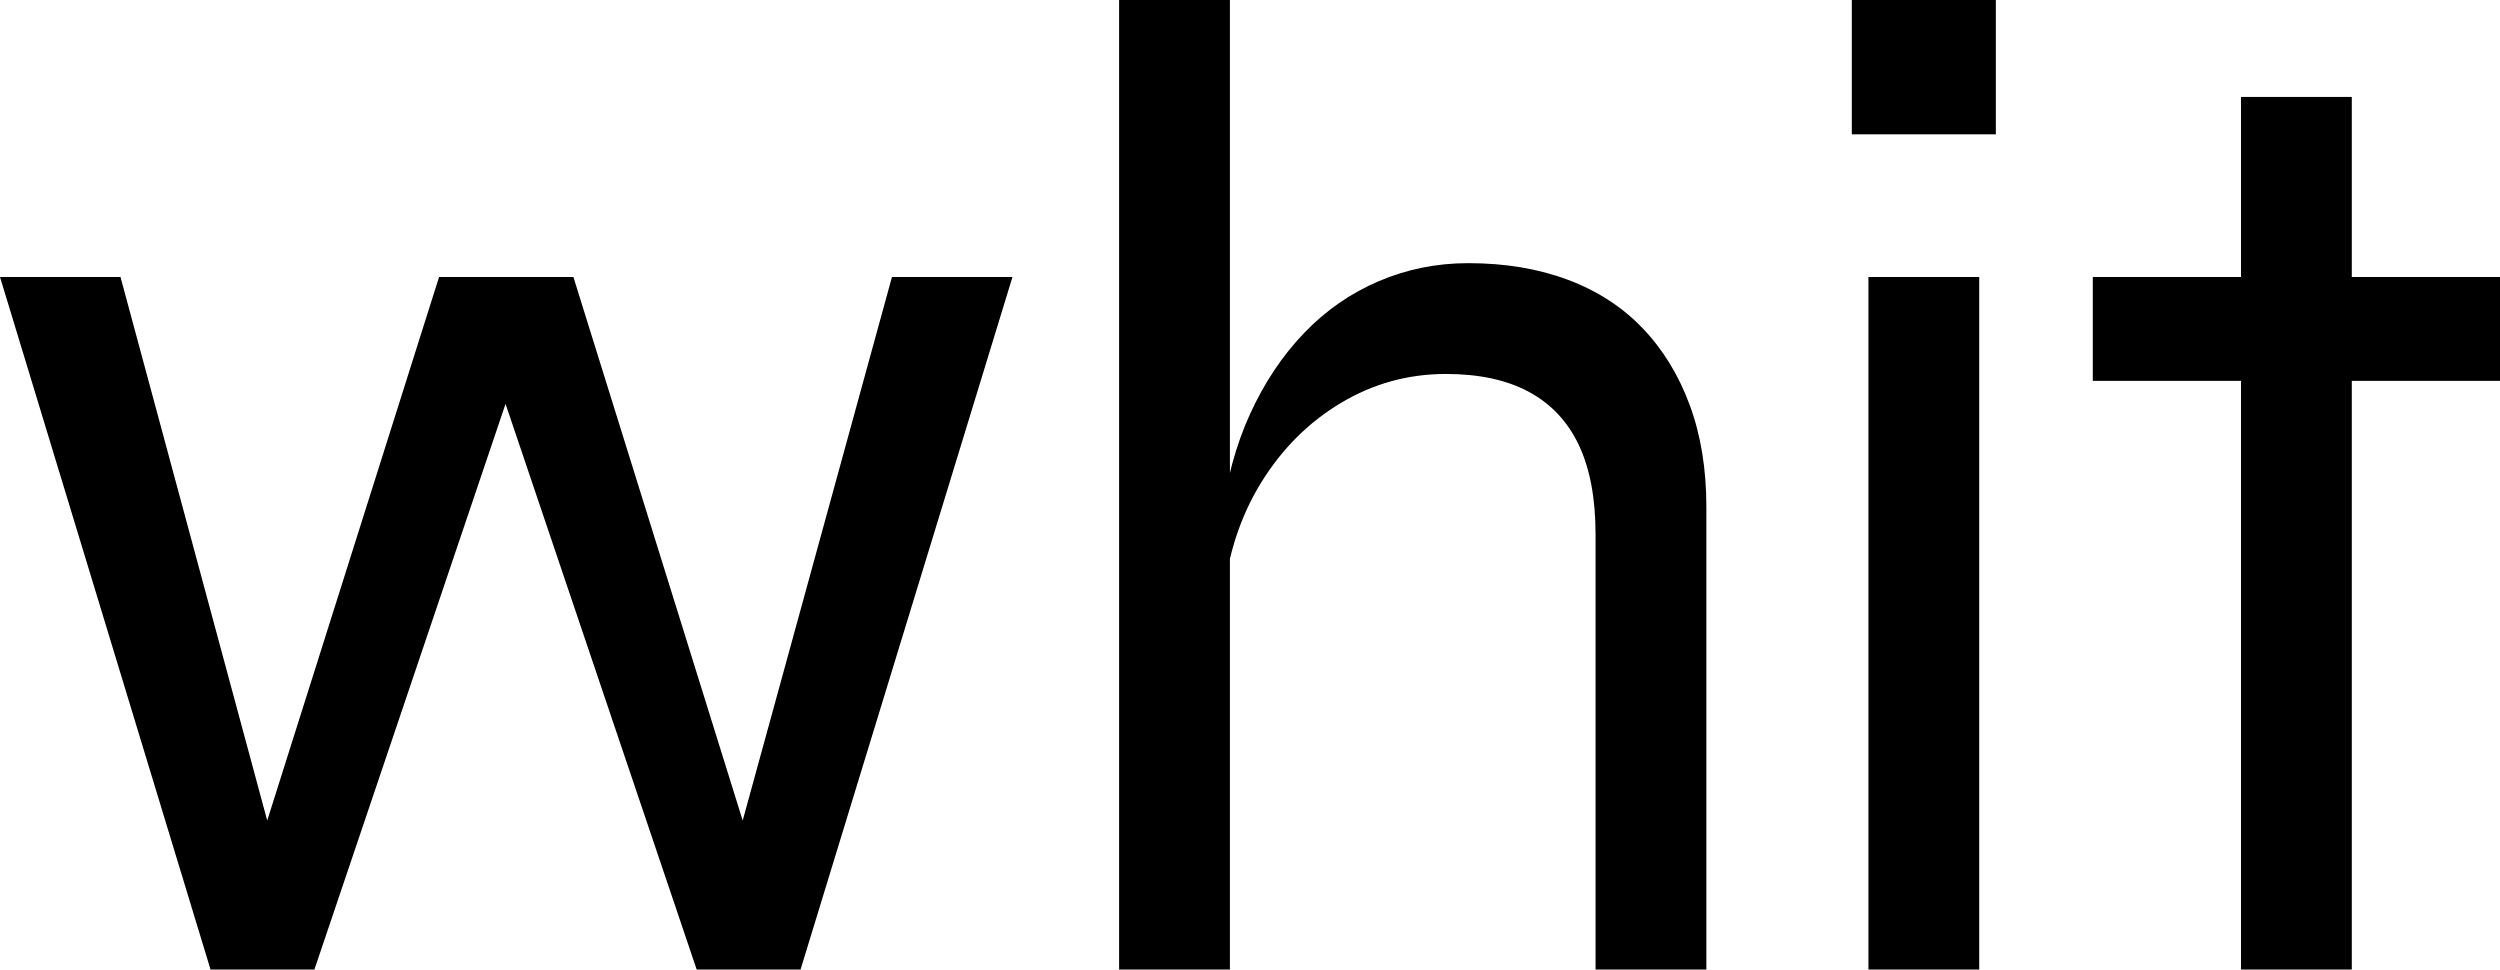
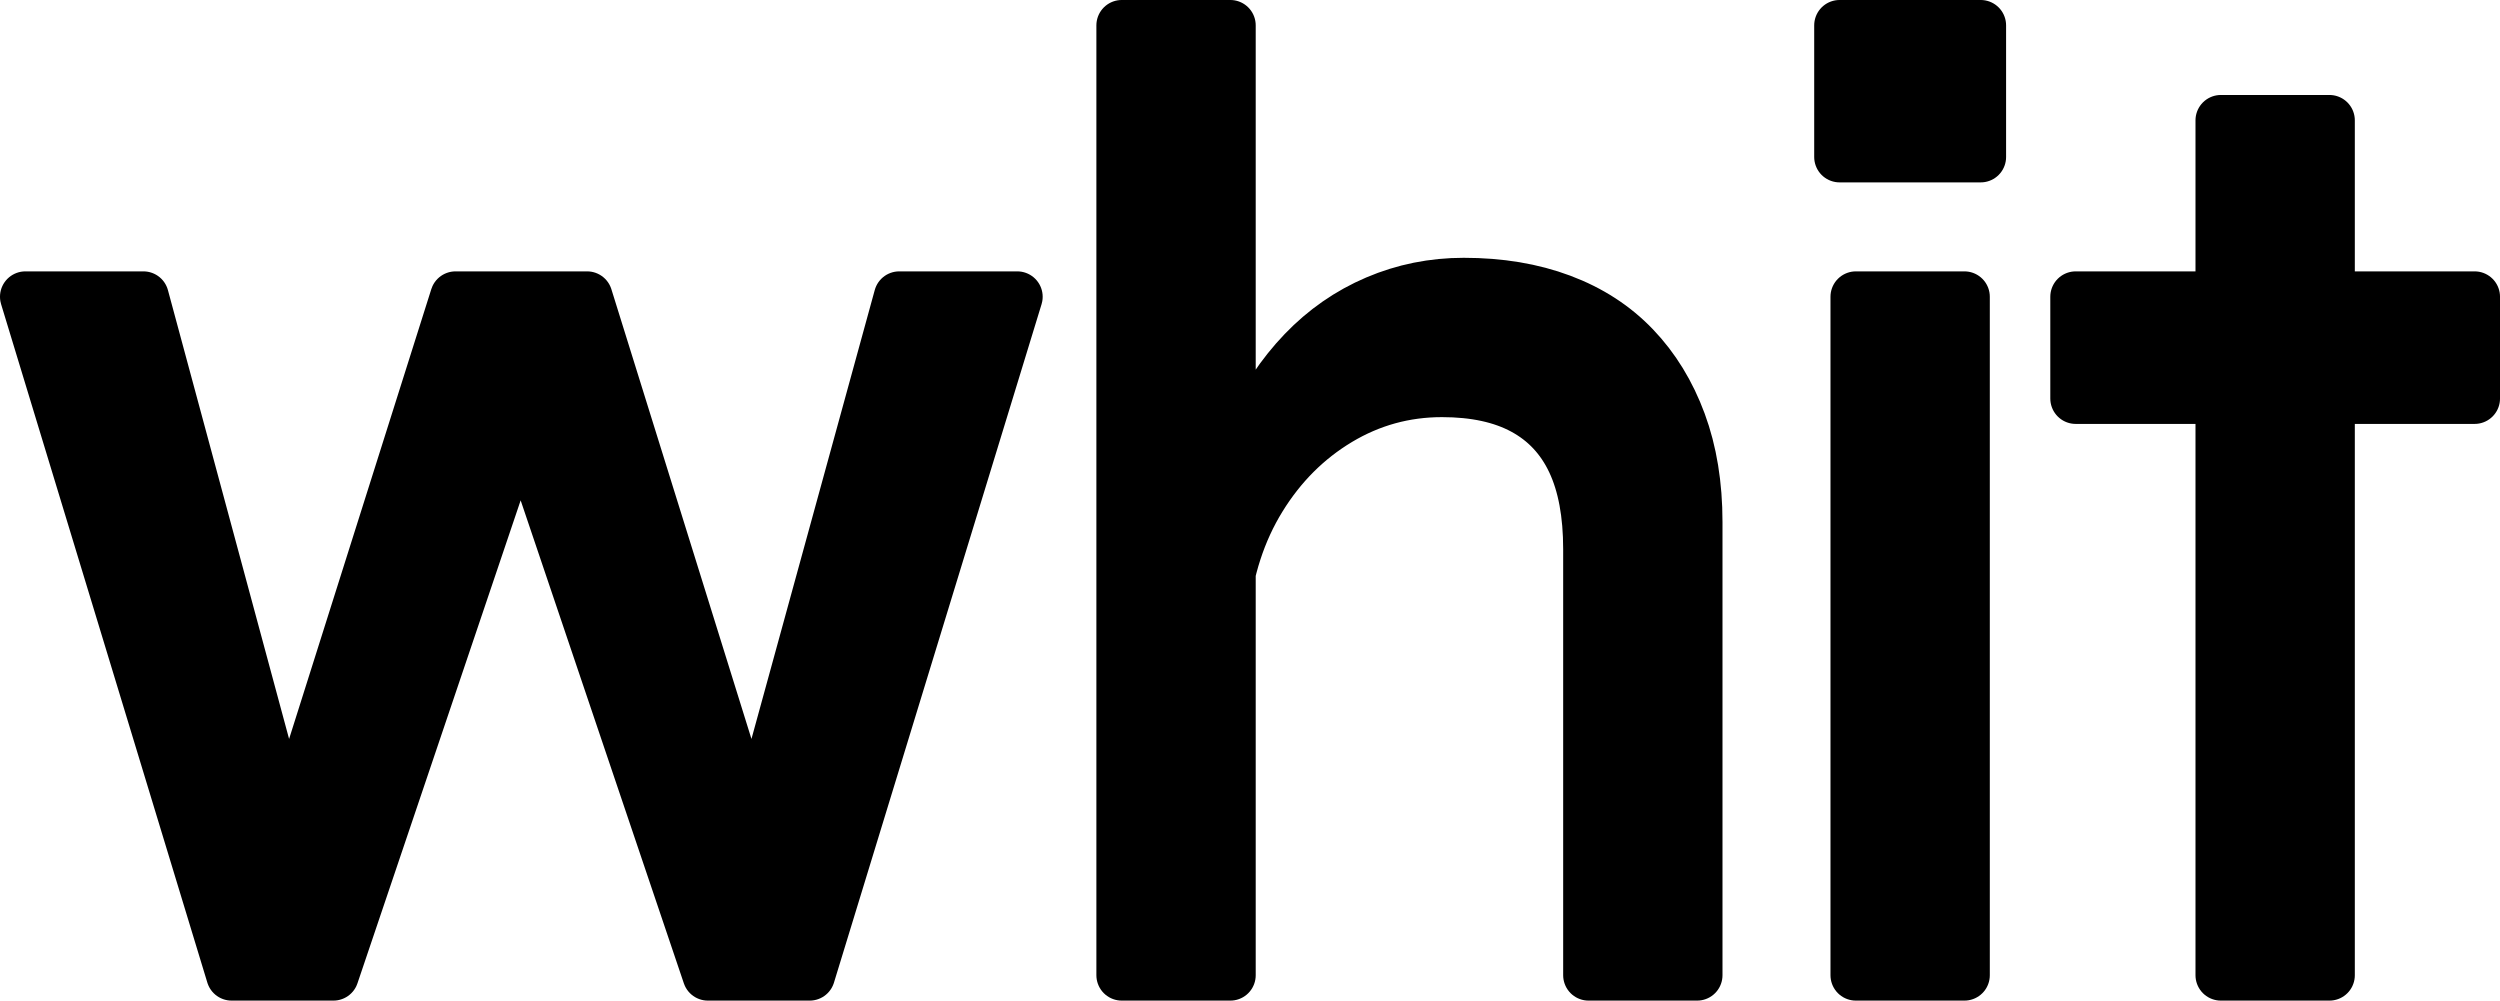
- <svg xmlns="http://www.w3.org/2000/svg" viewBox="20.0 -700.0 1805.0 700.0" role="img" aria-label="whit">
-   <path fill="currentColor" d="M567.0 -73 547.0 -74 664.0 -500H751.0L598.0 0H523.0L375.0 -438H395.0L247.0 0H172.0L20.0 -500H107.0L222.0 -74L202.0 -73L337.0 -500H434.0Z M1172.0 0V-314Q1172.0 -353 1160.0 -378.5Q1148.0 -404 1124.0 -417.0Q1100.0 -430 1064.0 -430Q1023.0 -430 988.0 -409.0Q953.0 -388 930.5 -351.5Q908.0 -315 903.0 -267L902.0 -325Q907.0 -367 922.5 -401.0Q938.0 -435 961.5 -459.5Q985.0 -484 1015.5 -497.0Q1046.0 -510 1080.0 -510Q1120.0 -510 1152.0 -498.0Q1184.0 -486 1206.0 -463.0Q1228.0 -440 1240.0 -407.5Q1252.0 -375 1252.0 -334V0ZM828.0 0V-700H908.0V0Z M1461.0 -700V-603H1357.0V-700ZM1369.0 -500H1449.0V0H1369.0Z M1531.0 -500H1825.0V-425H1531.0ZM1638.0 -630H1718.0V0H1638.0Z" />
+ <svg xmlns="http://www.w3.org/2000/svg" viewBox="1.3 -718.7 1842.4 737.4" role="img" aria-label="whit">
+   <path fill="currentColor" stroke="currentColor" stroke-width="37.42" stroke-linejoin="round" d="M567.0 -73 547.0 -74 664.0 -500H751.0L598.0 0H523.0L375.0 -438H395.0L247.0 0H172.0L20.0 -500H107.0L222.0 -74L202.0 -73L337.0 -500H434.0Z M1172.0 0V-314Q1172.0 -353 1160.0 -378.5Q1148.0 -404 1124.0 -417.0Q1100.0 -430 1064.0 -430Q1023.0 -430 988.0 -409.0Q953.0 -388 930.5 -351.5Q908.0 -315 903.0 -267L902.0 -325Q907.0 -367 922.5 -401.0Q938.0 -435 961.5 -459.5Q985.0 -484 1015.5 -497.0Q1046.0 -510 1080.0 -510Q1120.0 -510 1152.0 -498.0Q1184.0 -486 1206.0 -463.0Q1228.0 -440 1240.0 -407.5Q1252.0 -375 1252.0 -334V0ZM828.0 0V-700H908.0V0Z M1461.0 -700V-603H1357.0V-700ZM1369.0 -500H1449.0V0H1369.0Z M1531.0 -500H1825.0V-425H1531.0ZM1638.0 -630H1718.0V0H1638.0Z" />
</svg>
